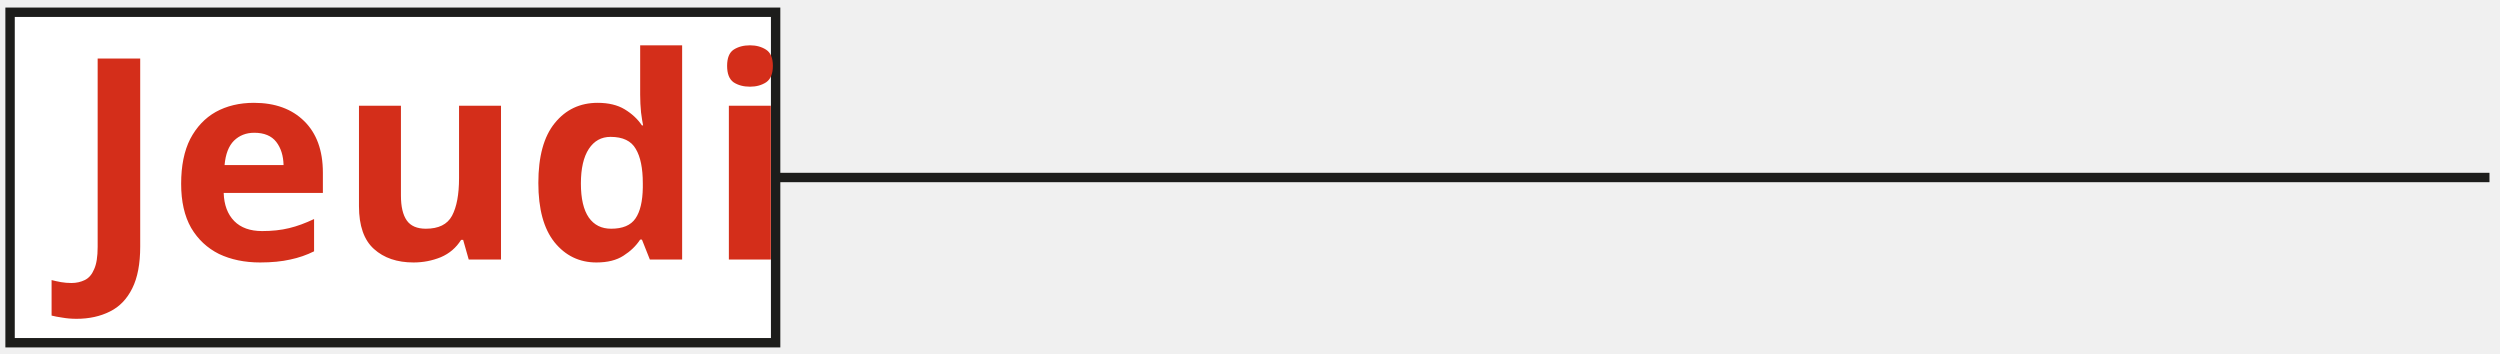
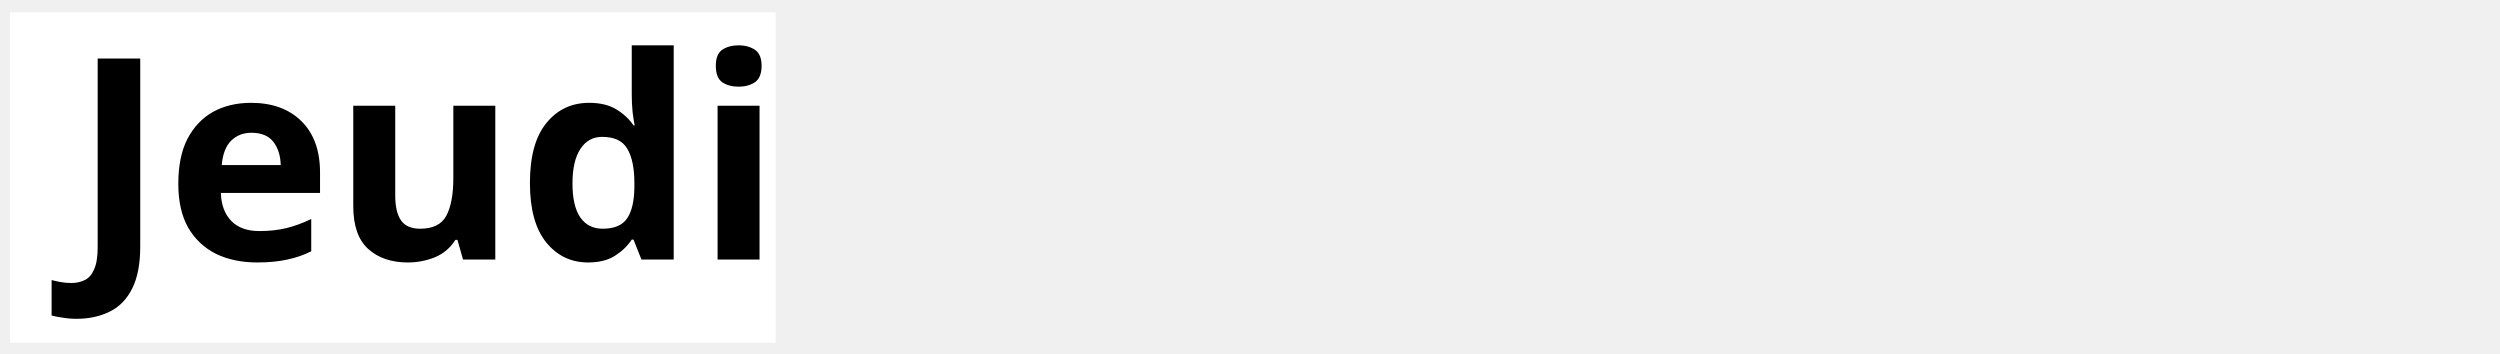
- <svg xmlns="http://www.w3.org/2000/svg" width="46.957mm" height="6.641mm" version="1.1" viewBox="0 0 133.108 18.826">
+ <svg xmlns="http://www.w3.org/2000/svg" id="Calque_1" width="46.958mm" height="6.641mm" version="1.1" viewBox="0 0 133.108 18.826">
  <g>
-     <g id="Calque_1">
-       <g>
-         <line x1="28.252" y1="9.451" x2="132.551" y2="9.451" fill="none" stroke="#1d1d1b" stroke-miterlimit="10" stroke-width=".5" />
-         <rect x=".533" y=".652" width="40.763" height="17.597" fill="#fff" stroke="#1d1d1b" stroke-miterlimit="10" stroke-width=".5" />
-       </g>
-       <text transform="translate(3.852844 13.81898)" fill="#d42e1a" font-family="UtopiaStd-SemiboldDisp, Utopia Std" font-size="15" font-weight="600" letter-spacing=".01em">
-         <tspan x="0" y="0">Jeudi</tspan>
-       </text>
-     </g>
+     <line x1="28.252" y1="9.451" x2="132.551" y2="9.451" fill="none" stroke="cmyk(0%, 0%, 0%, 100%)" stroke-miterlimit="10" stroke-width=".5" />
+     <rect x=".533" y=".652" width="40.763" height="17.597" fill="#fff" stroke="cmyk(0%, 0%, 0%, 100%)" stroke-miterlimit="10" stroke-width=".5" />
  </g>
+   <text transform="translate(3.8528 13.819)" fill="cmyk(0%, 91%, 94%, 10%)" stroke="cmyk(0%, 91%, 94%, 10%)" stroke-width="0.3" font-family="utopiastd" font-size="15" font-weight="600">Jeudi</text>
</svg>
